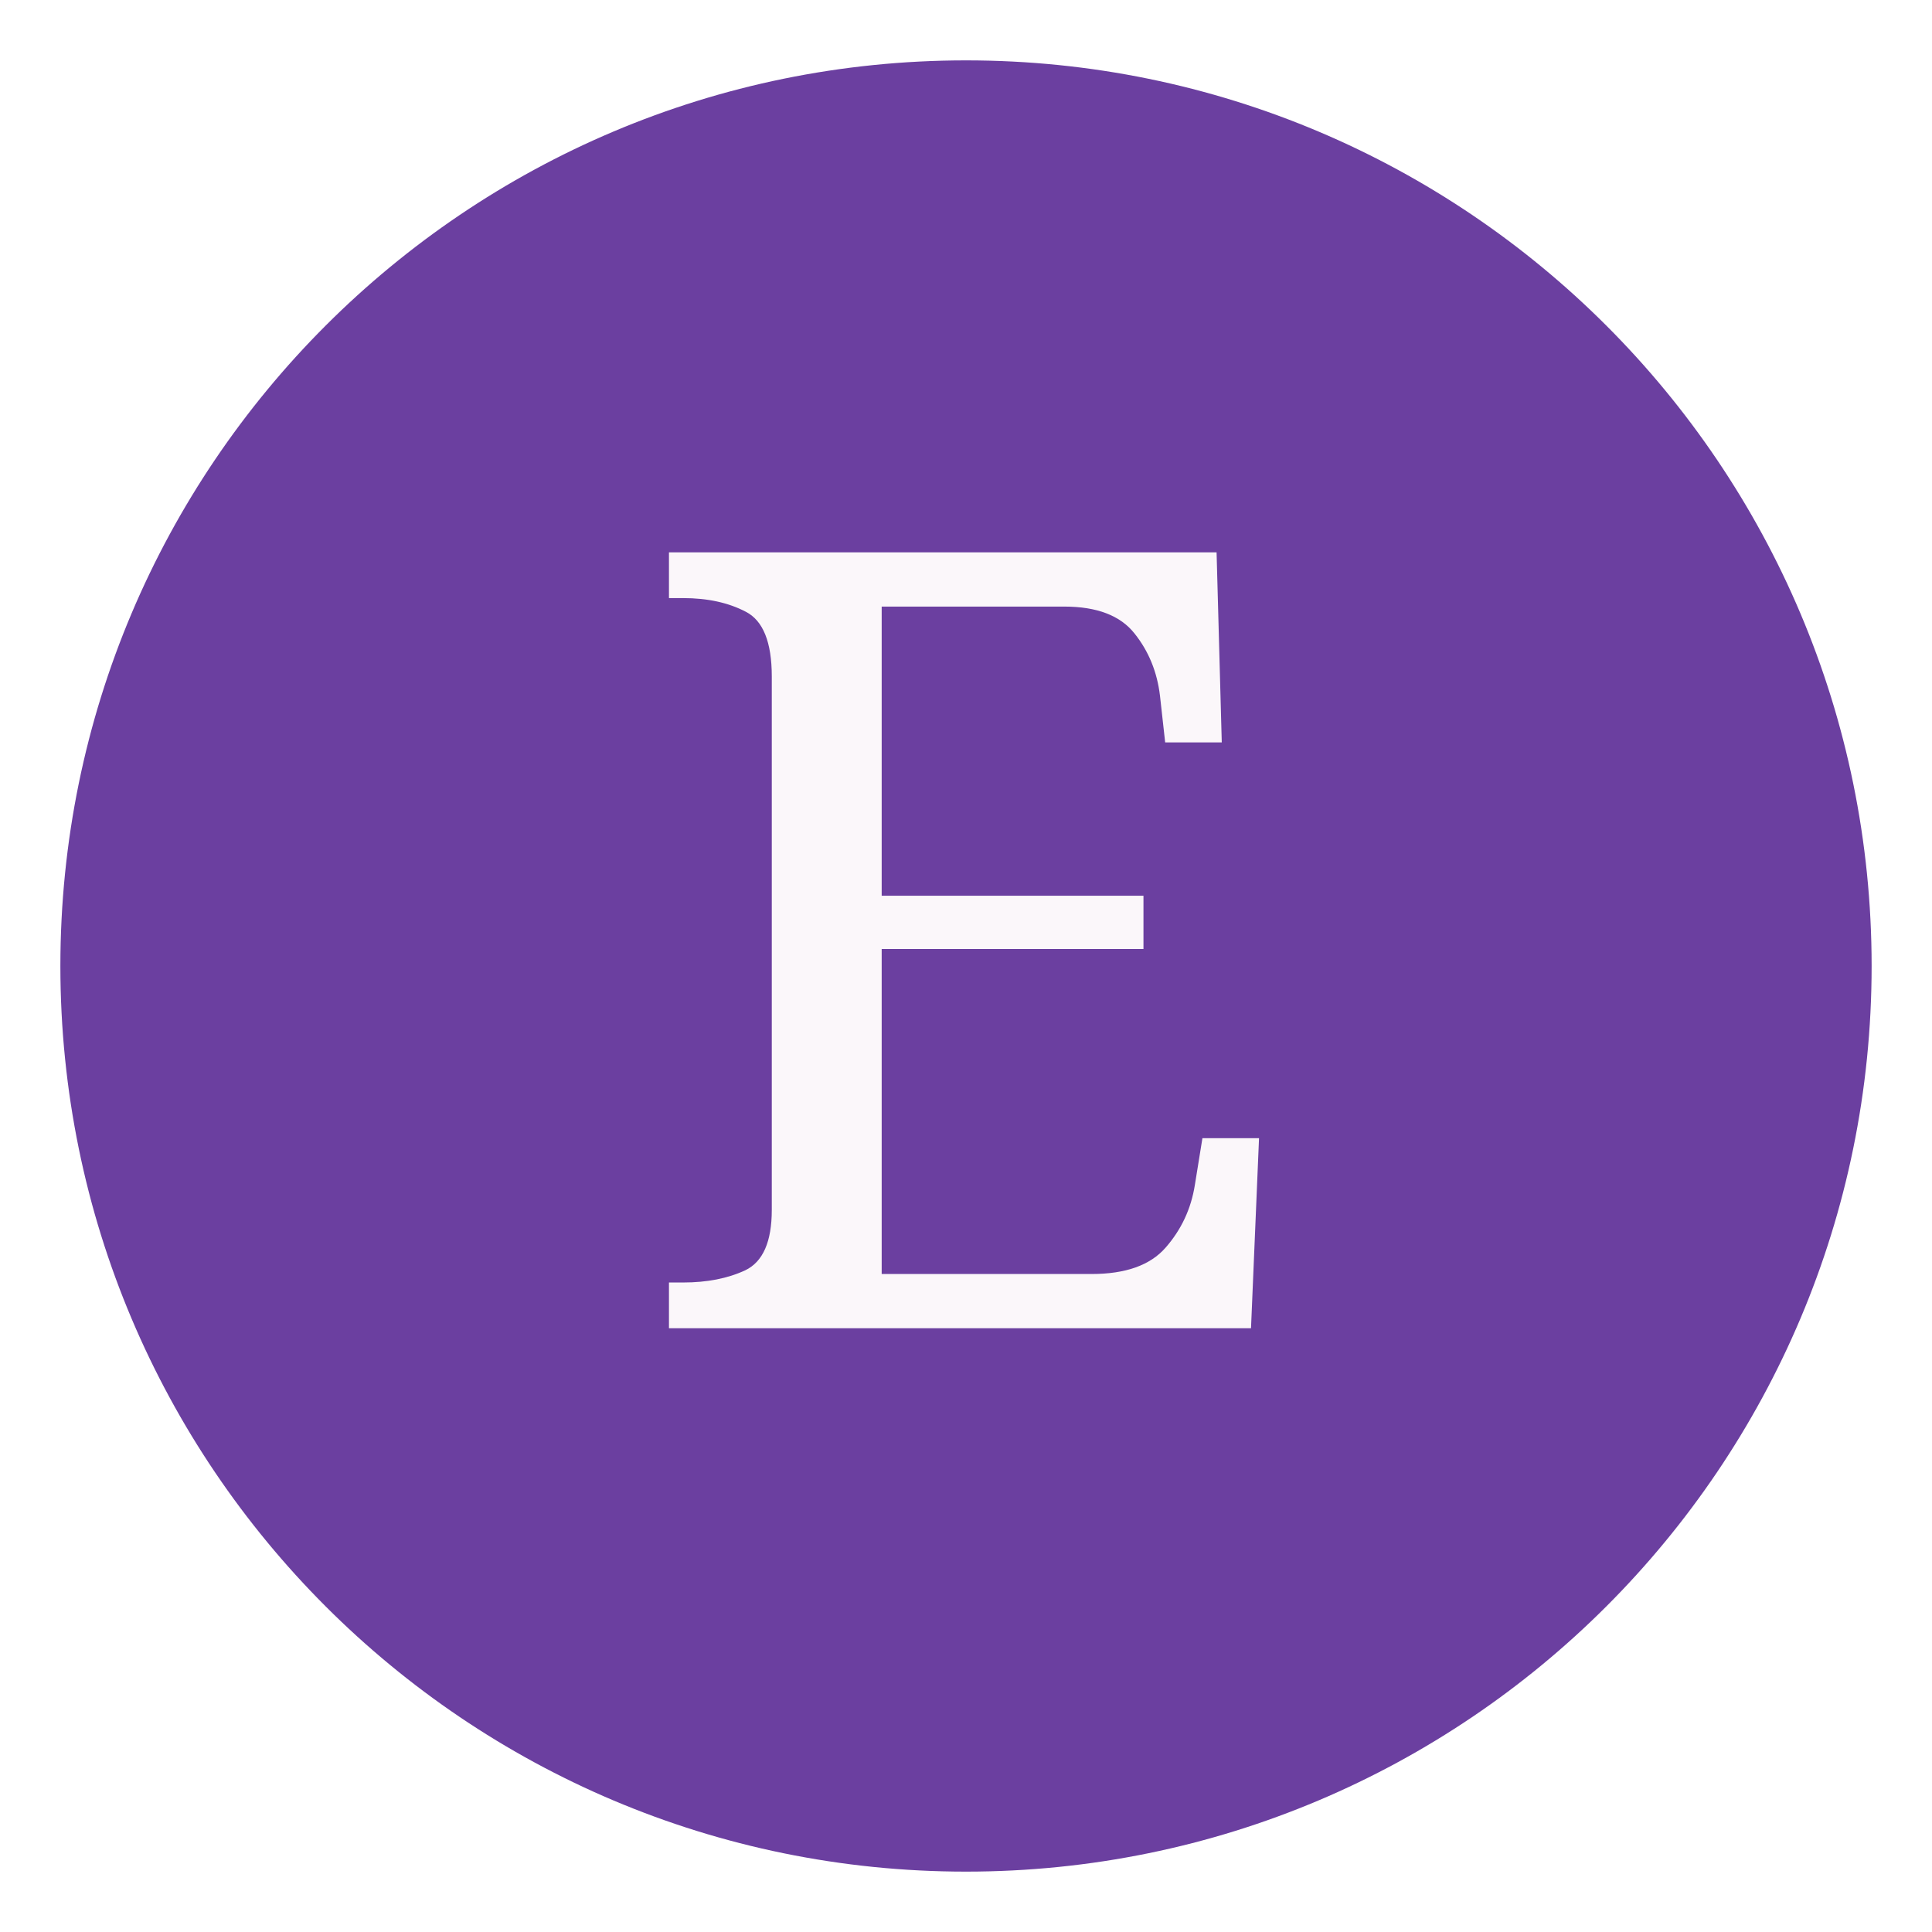
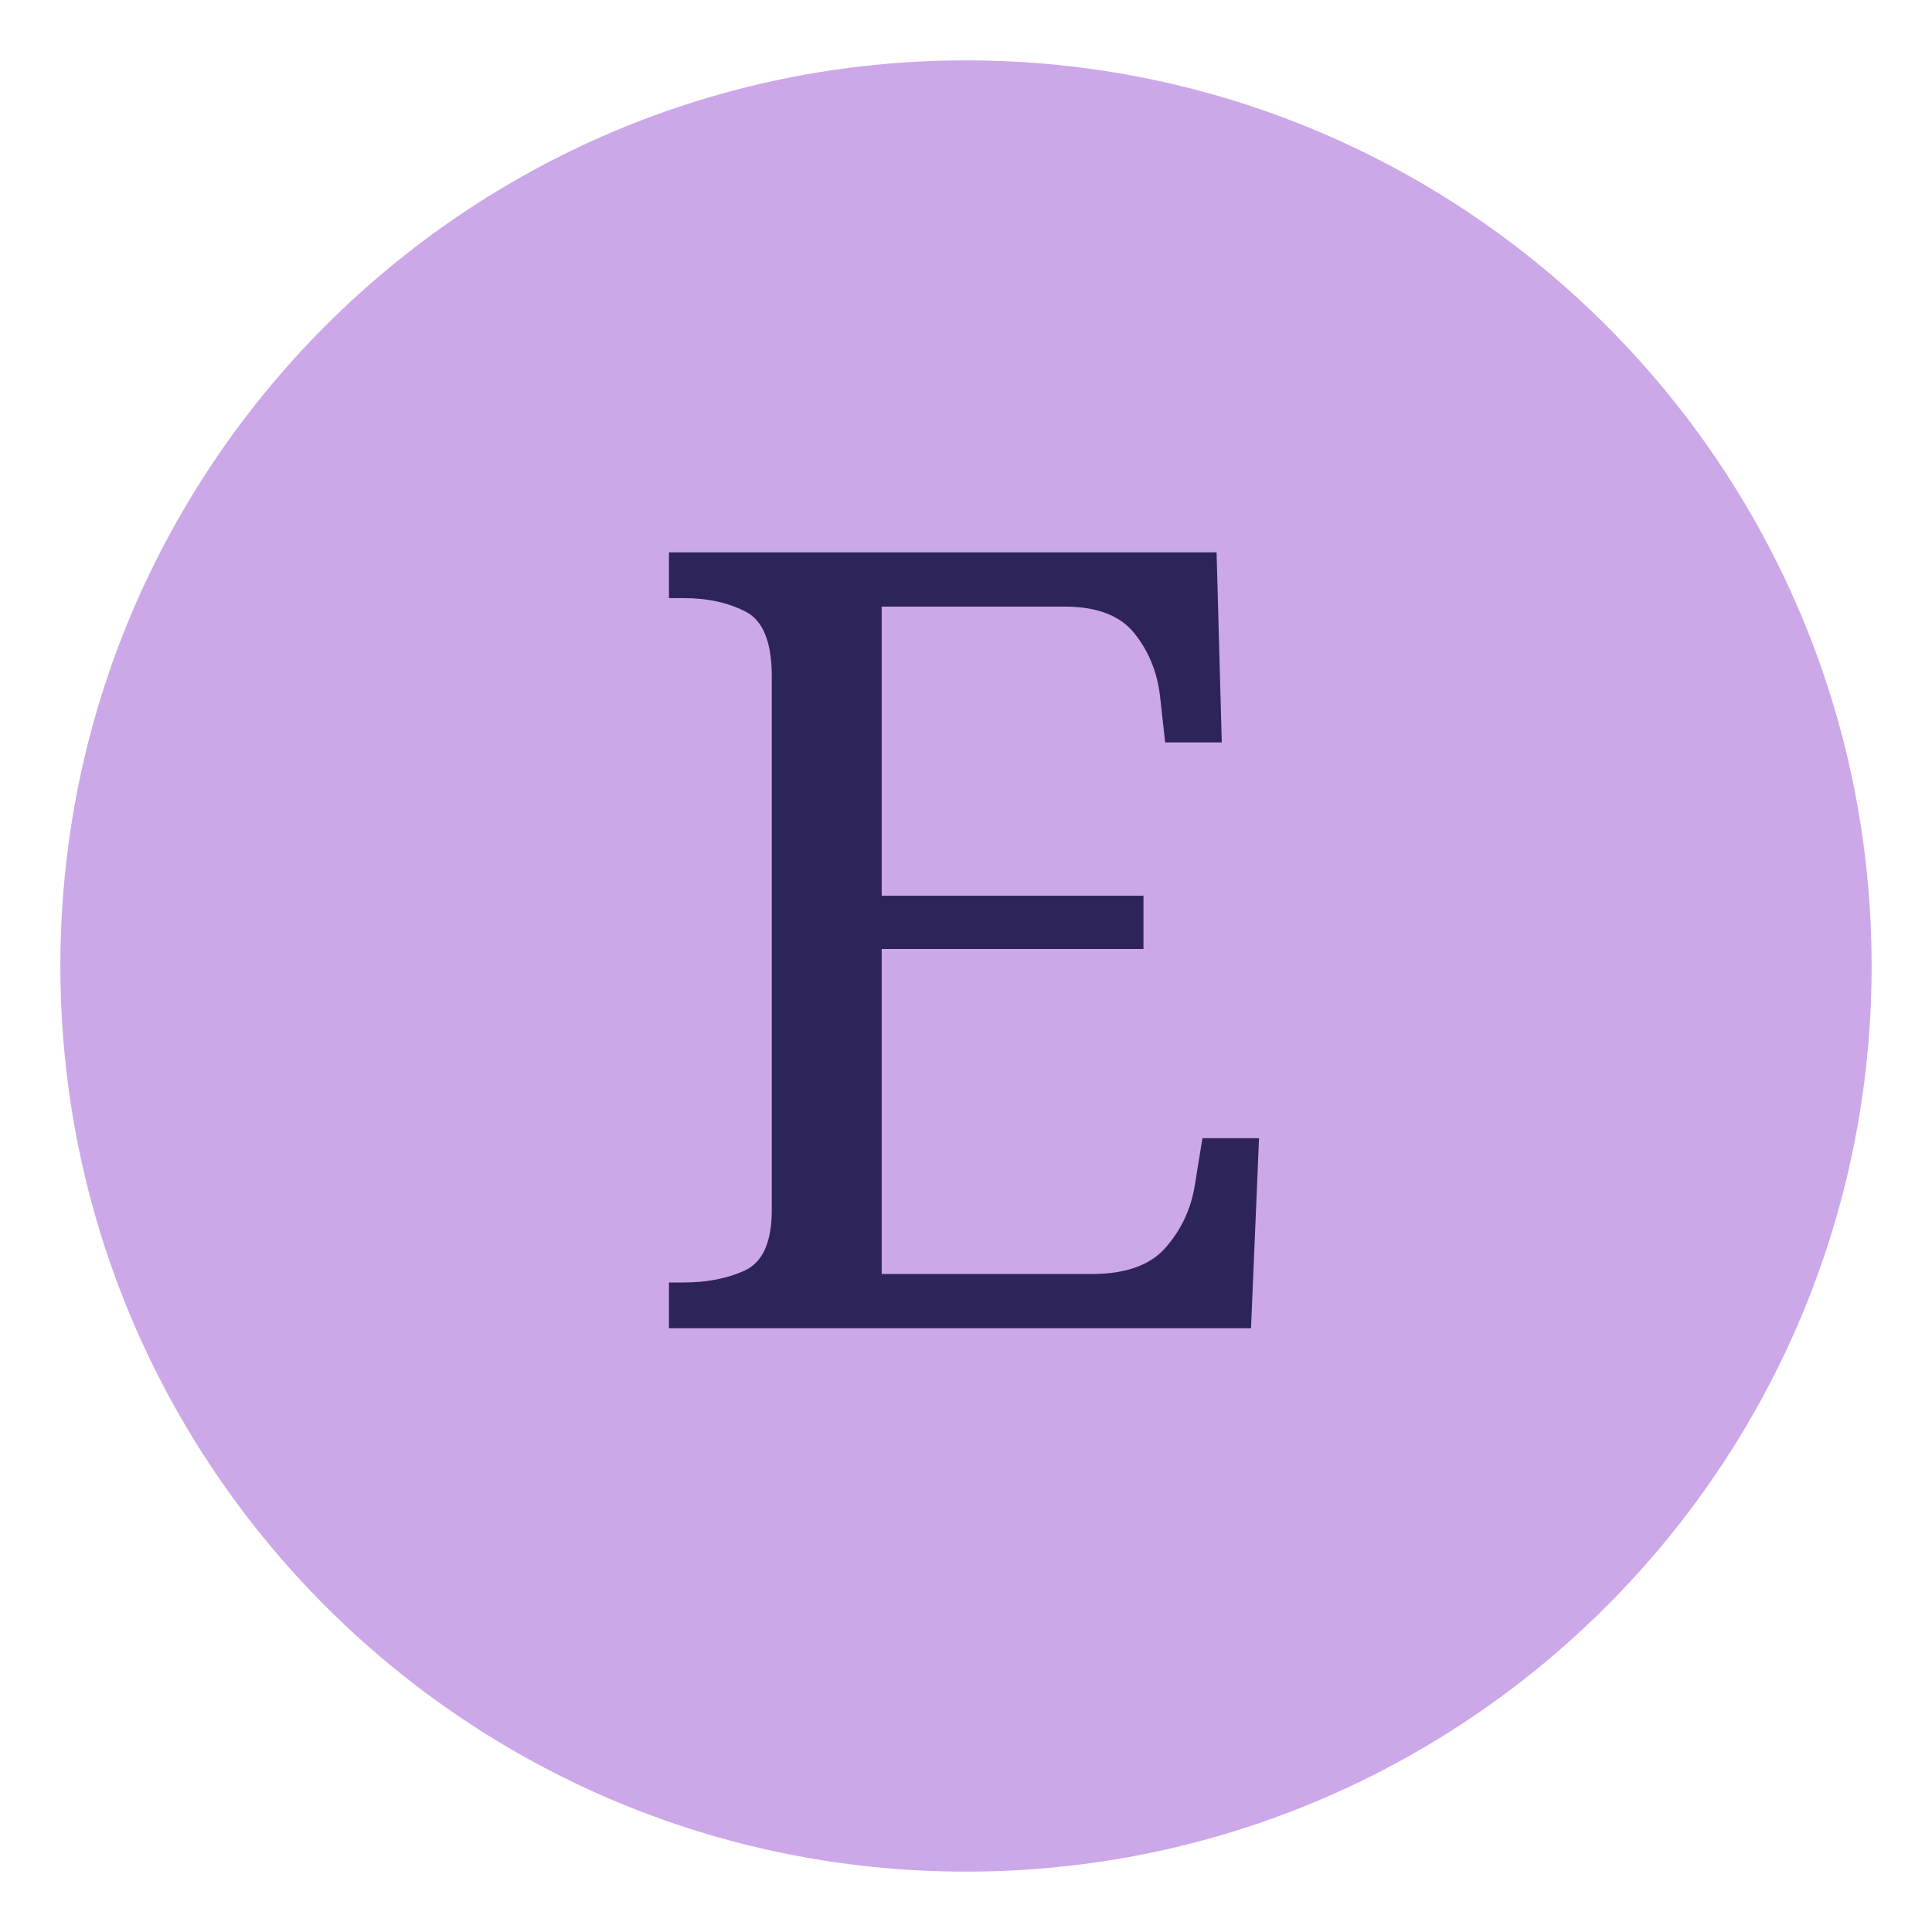
<svg xmlns="http://www.w3.org/2000/svg" viewBox="0 0 64 64">
-   <circle cx="32" cy="32" r="30" fill="#6b3fa0" />
-   <text x="32" y="44" text-anchor="middle" font-family="Georgia,serif" font-size="36" fill="#fbf7fa">E</text>
+   <circle cx="32" cy="32" r="30" fill="#cca8e9" />
+   <text x="32" y="44" text-anchor="middle" font-family="Georgia,serif" font-size="36" fill="#2d2459">E</text>
</svg>
